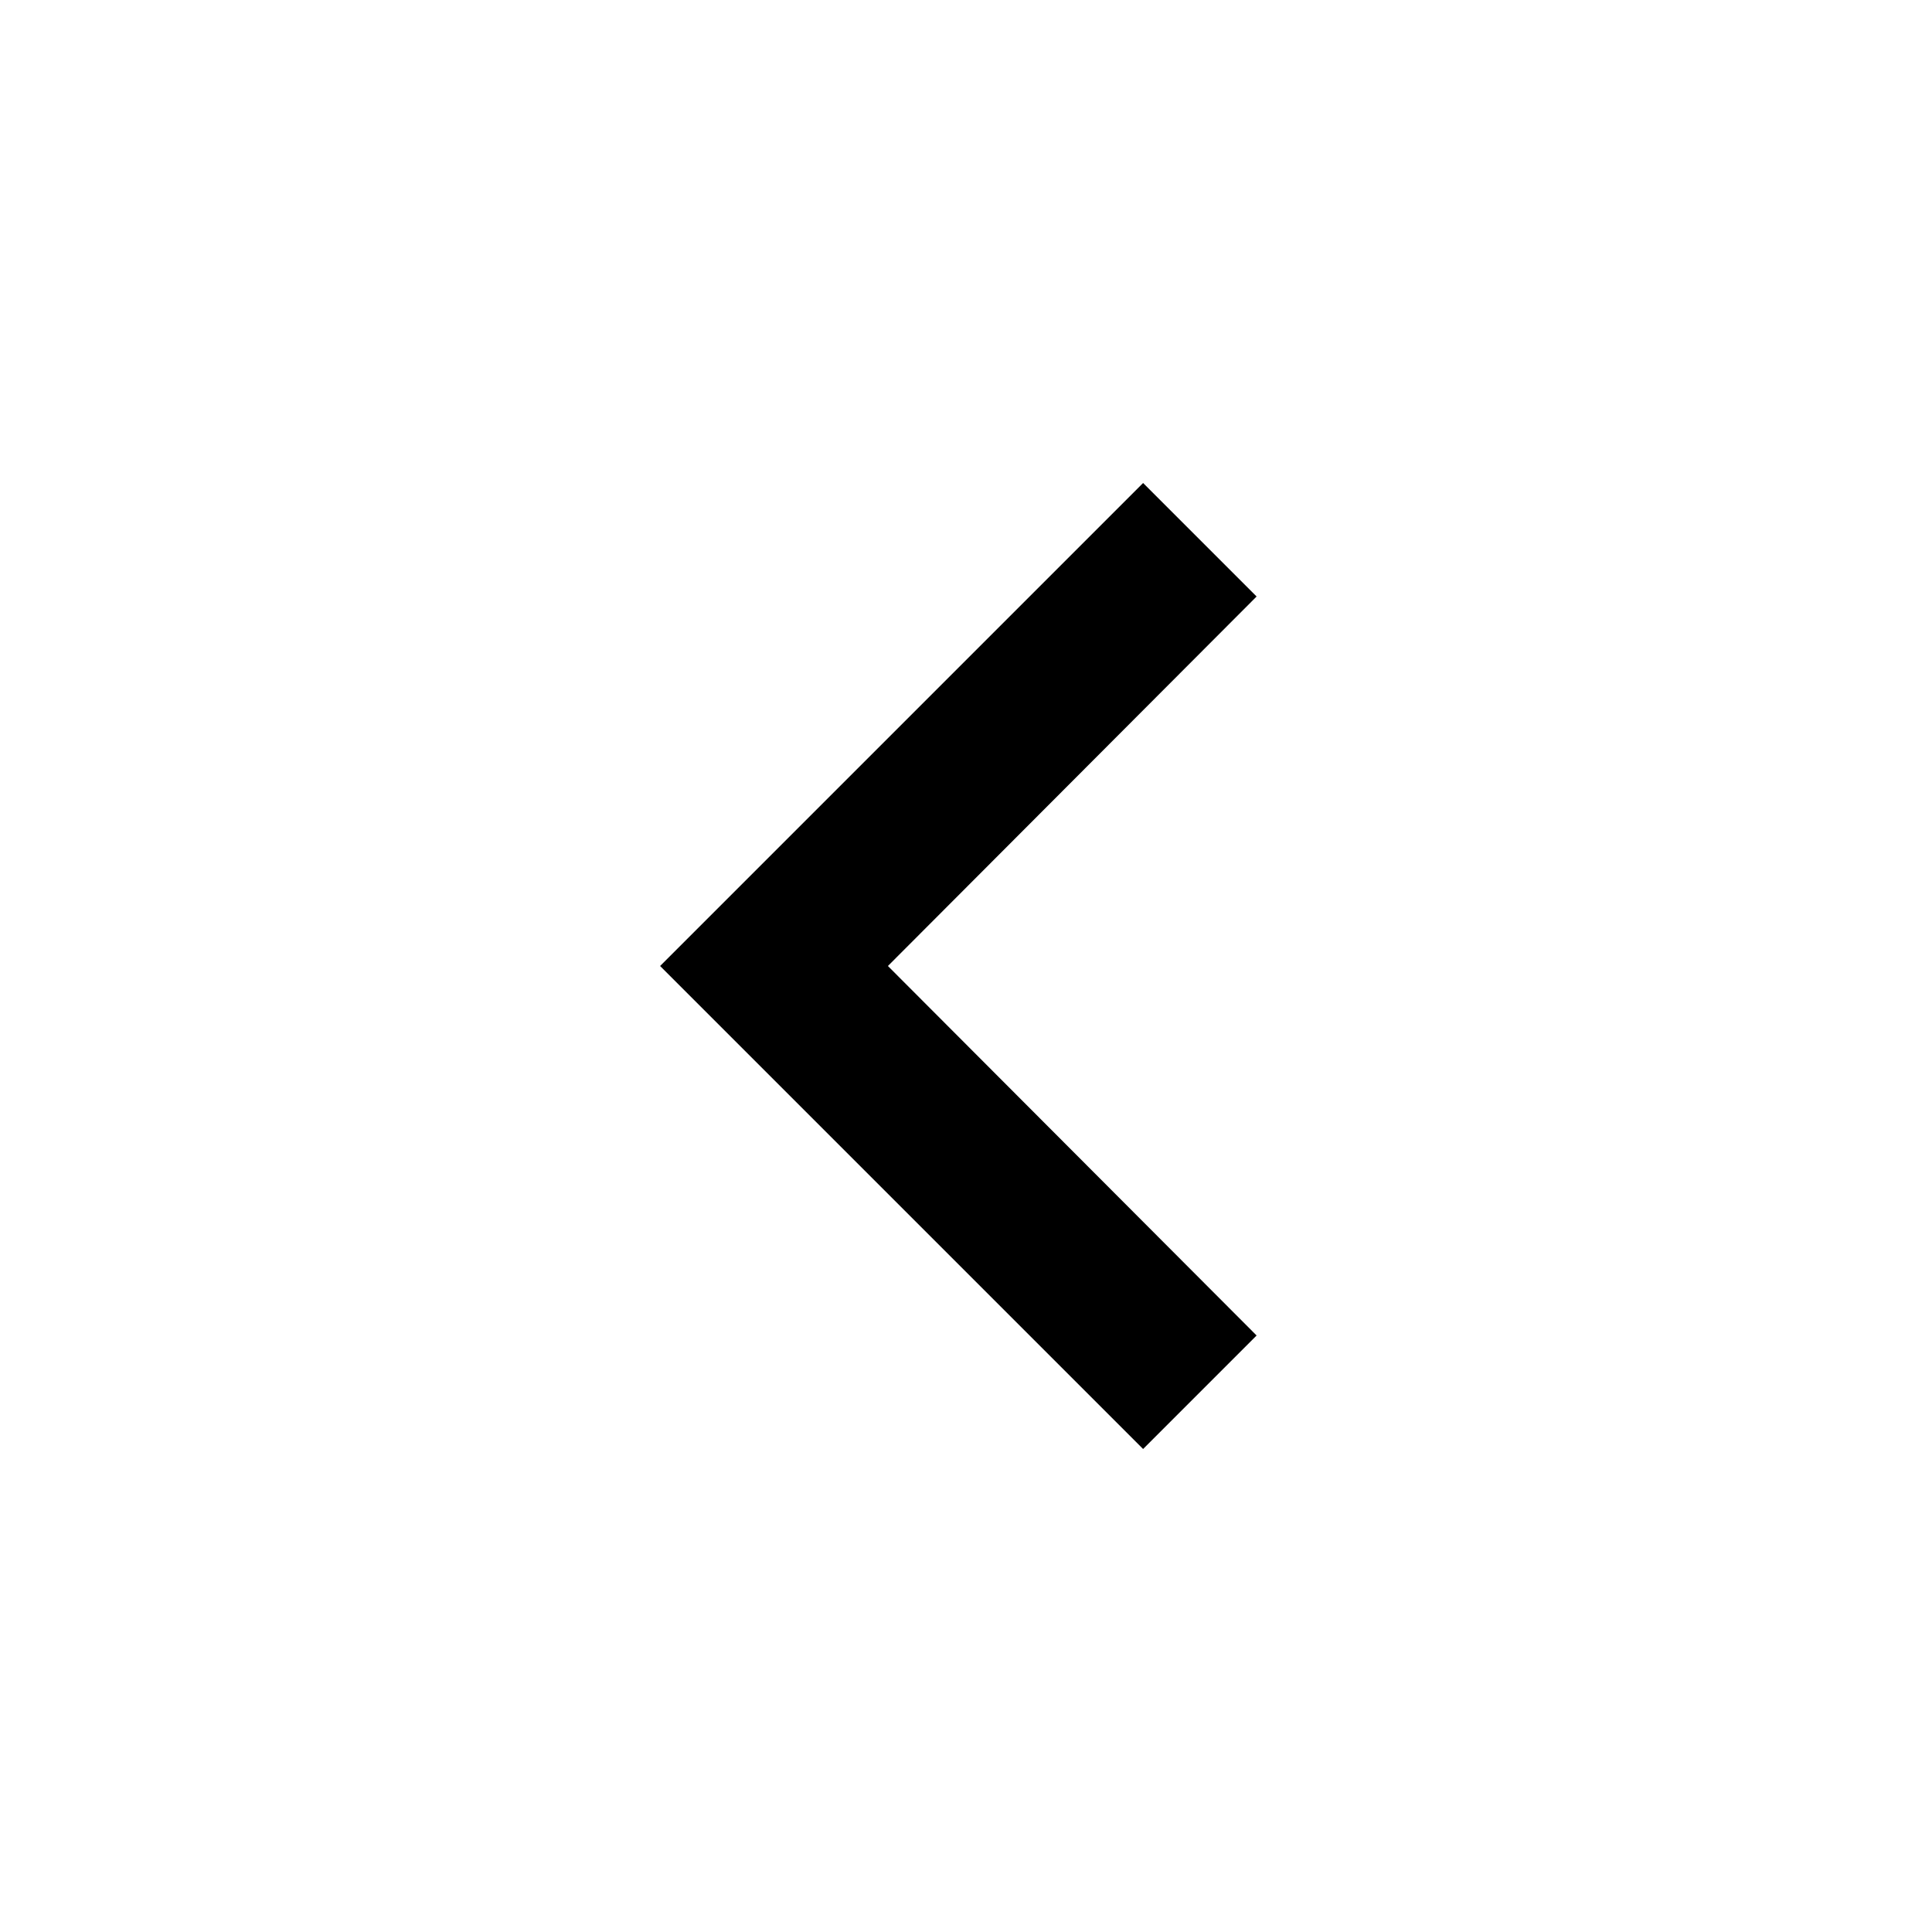
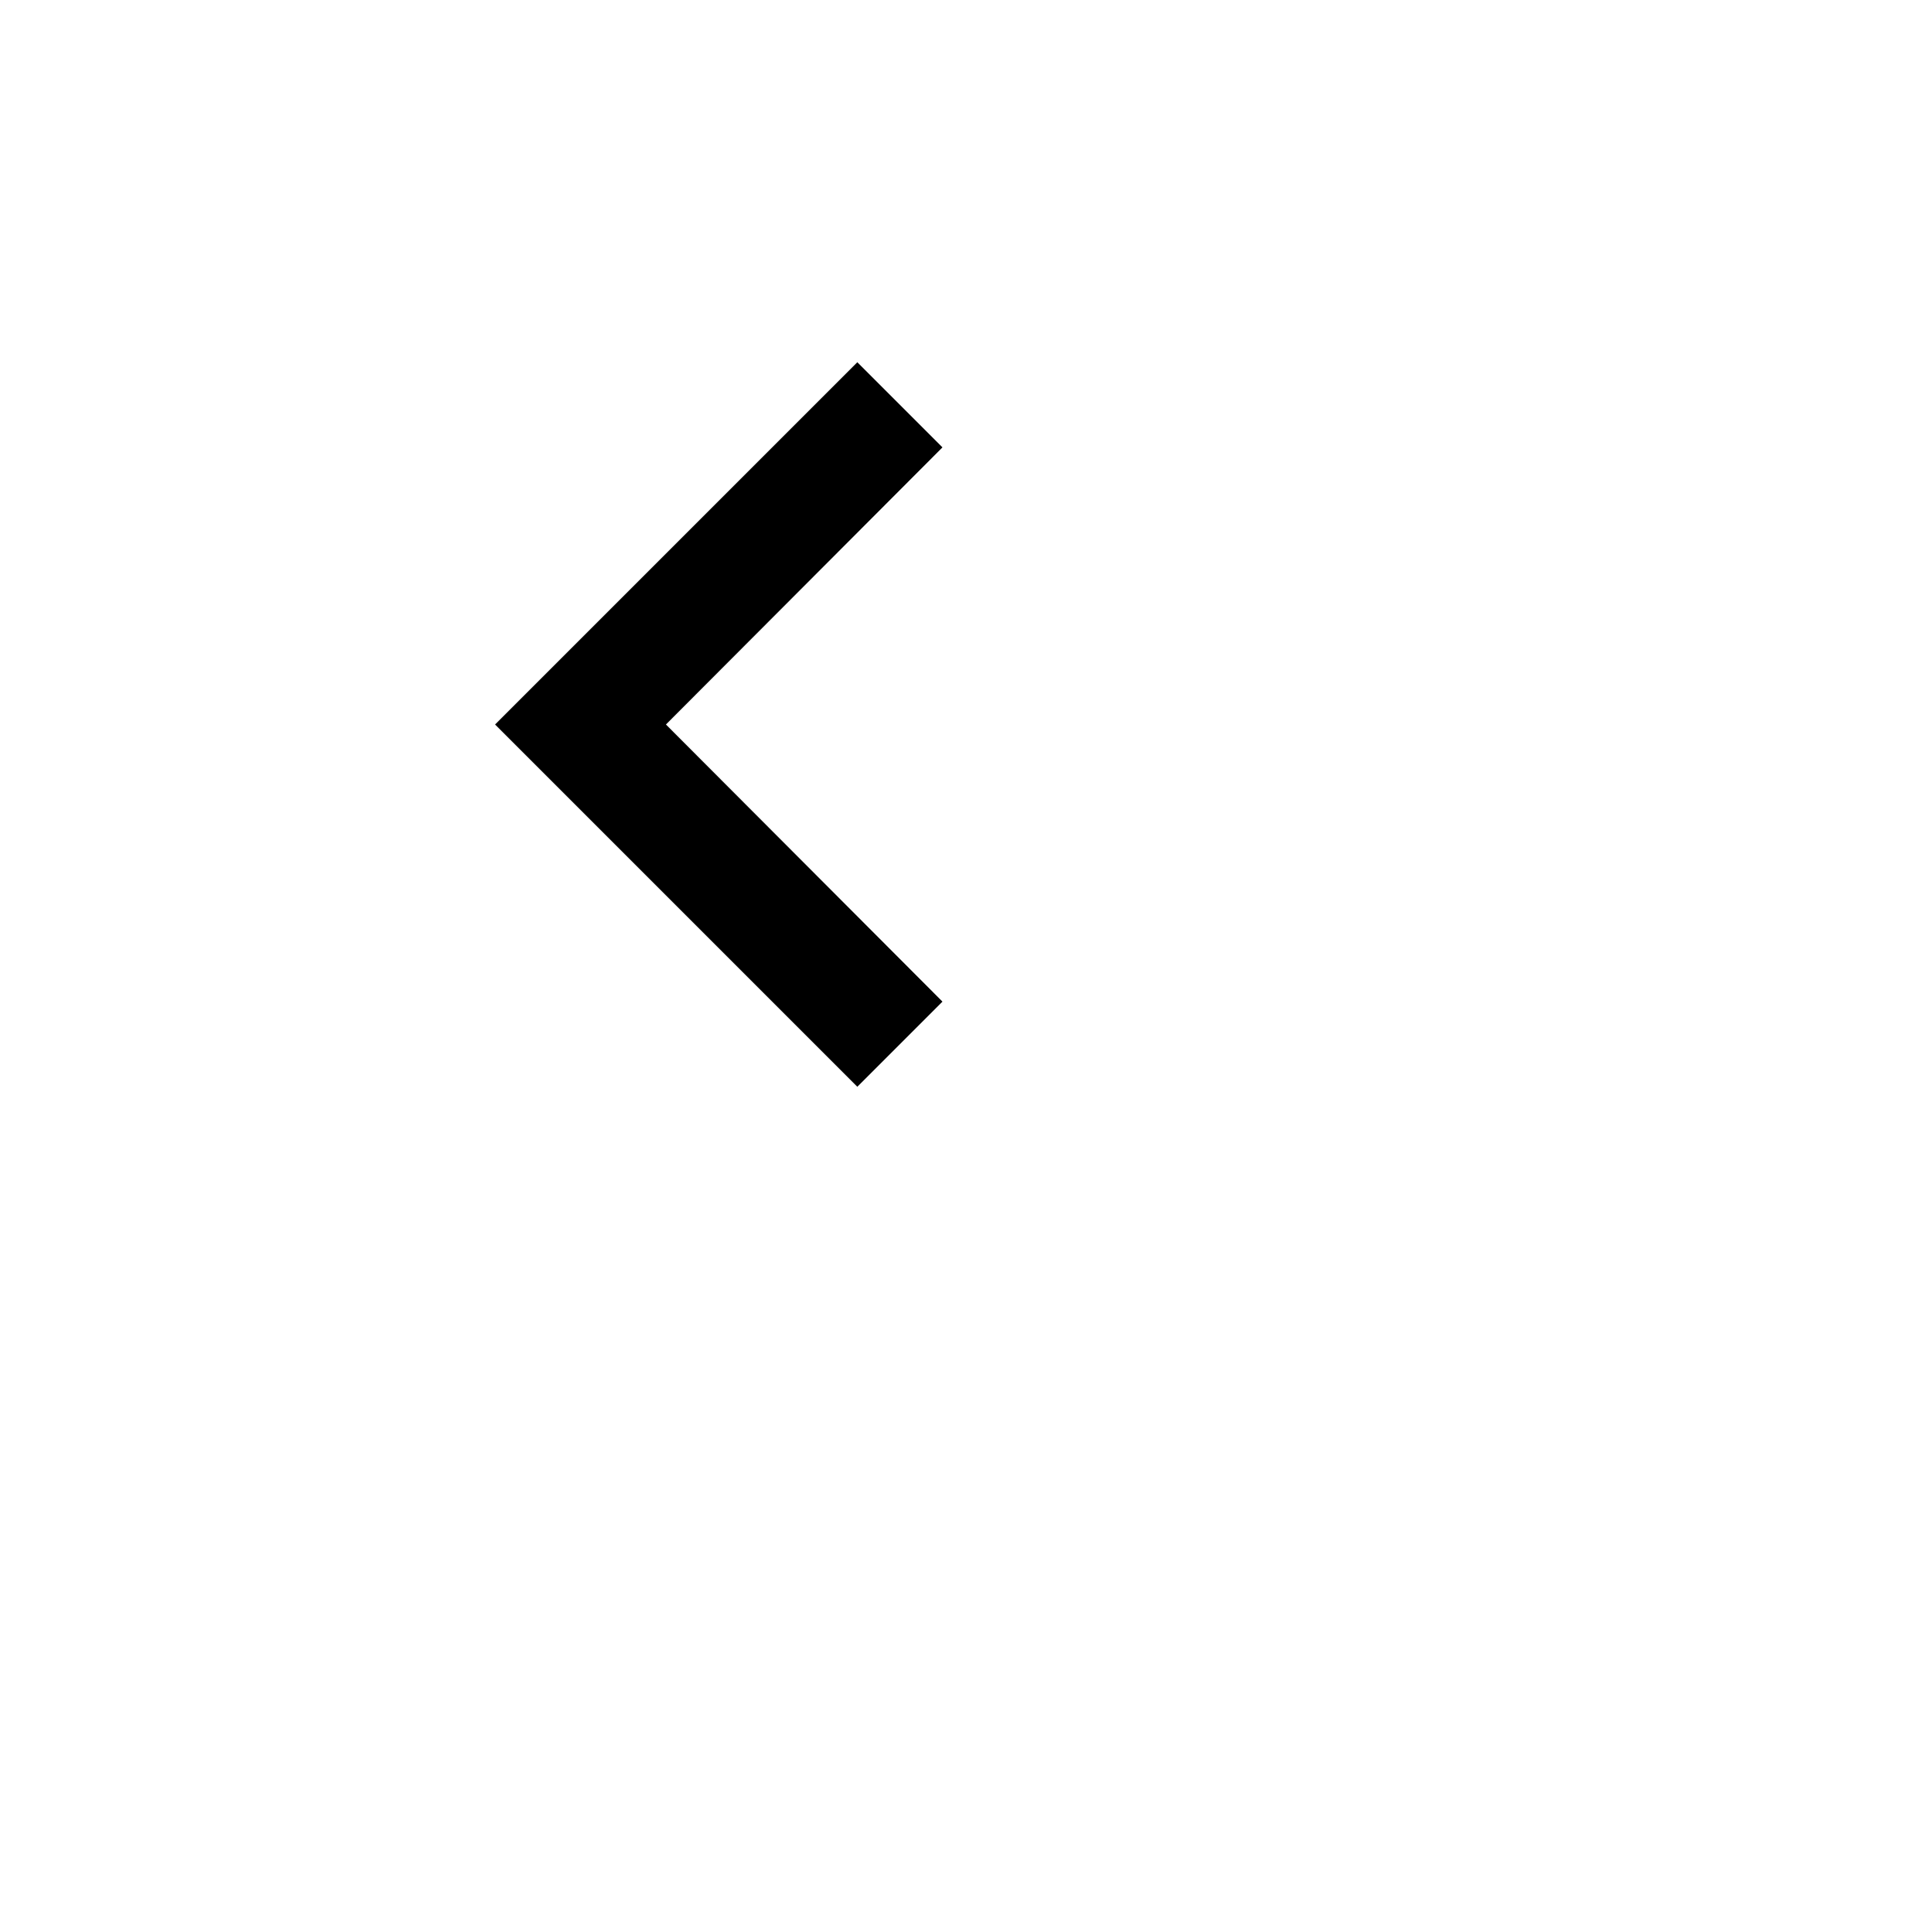
- <svg xmlns="http://www.w3.org/2000/svg" width="100%" height="100%" viewBox="0 0 24 24">
+ <svg xmlns="http://www.w3.org/2000/svg" width="32" height="32" viewBox="0 0 32 32">
  <path fill="none" d="M0 0h24v24H0V0z" />
  <path d="M15.61 7.41L14.2 6l-6 6 6 6 1.41-1.41L11.03 12l4.58-4.59z" />
</svg>
